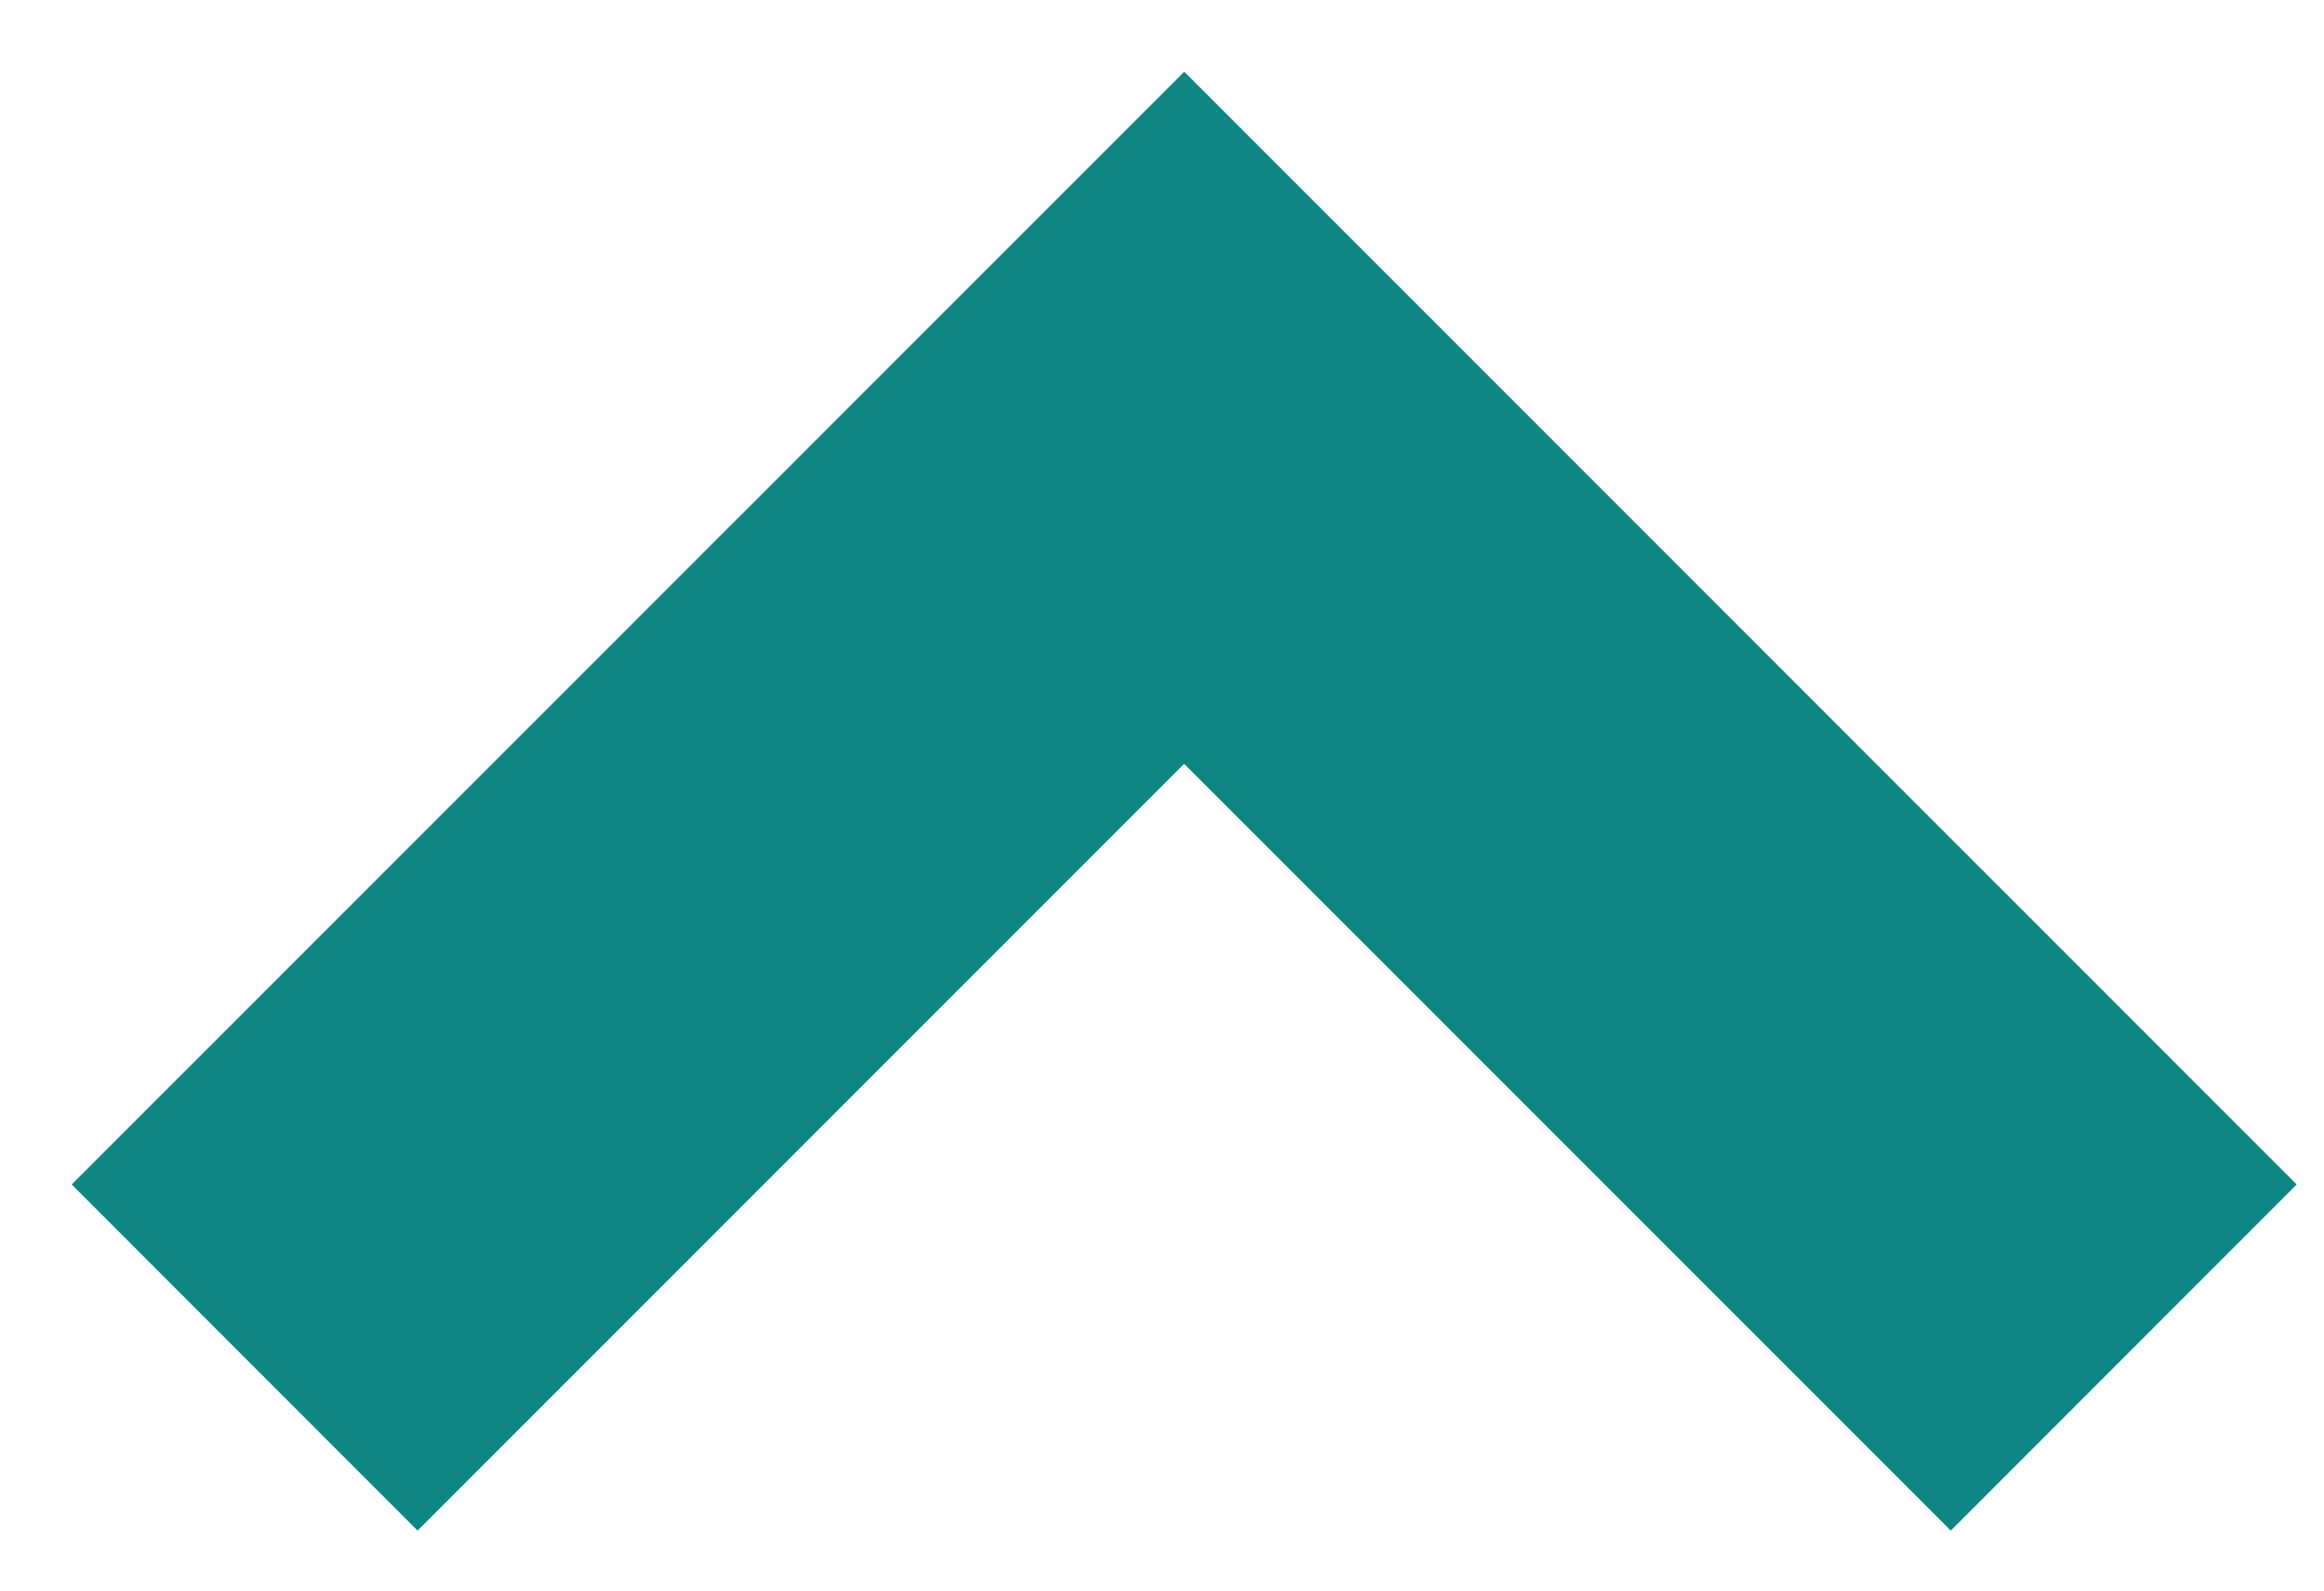
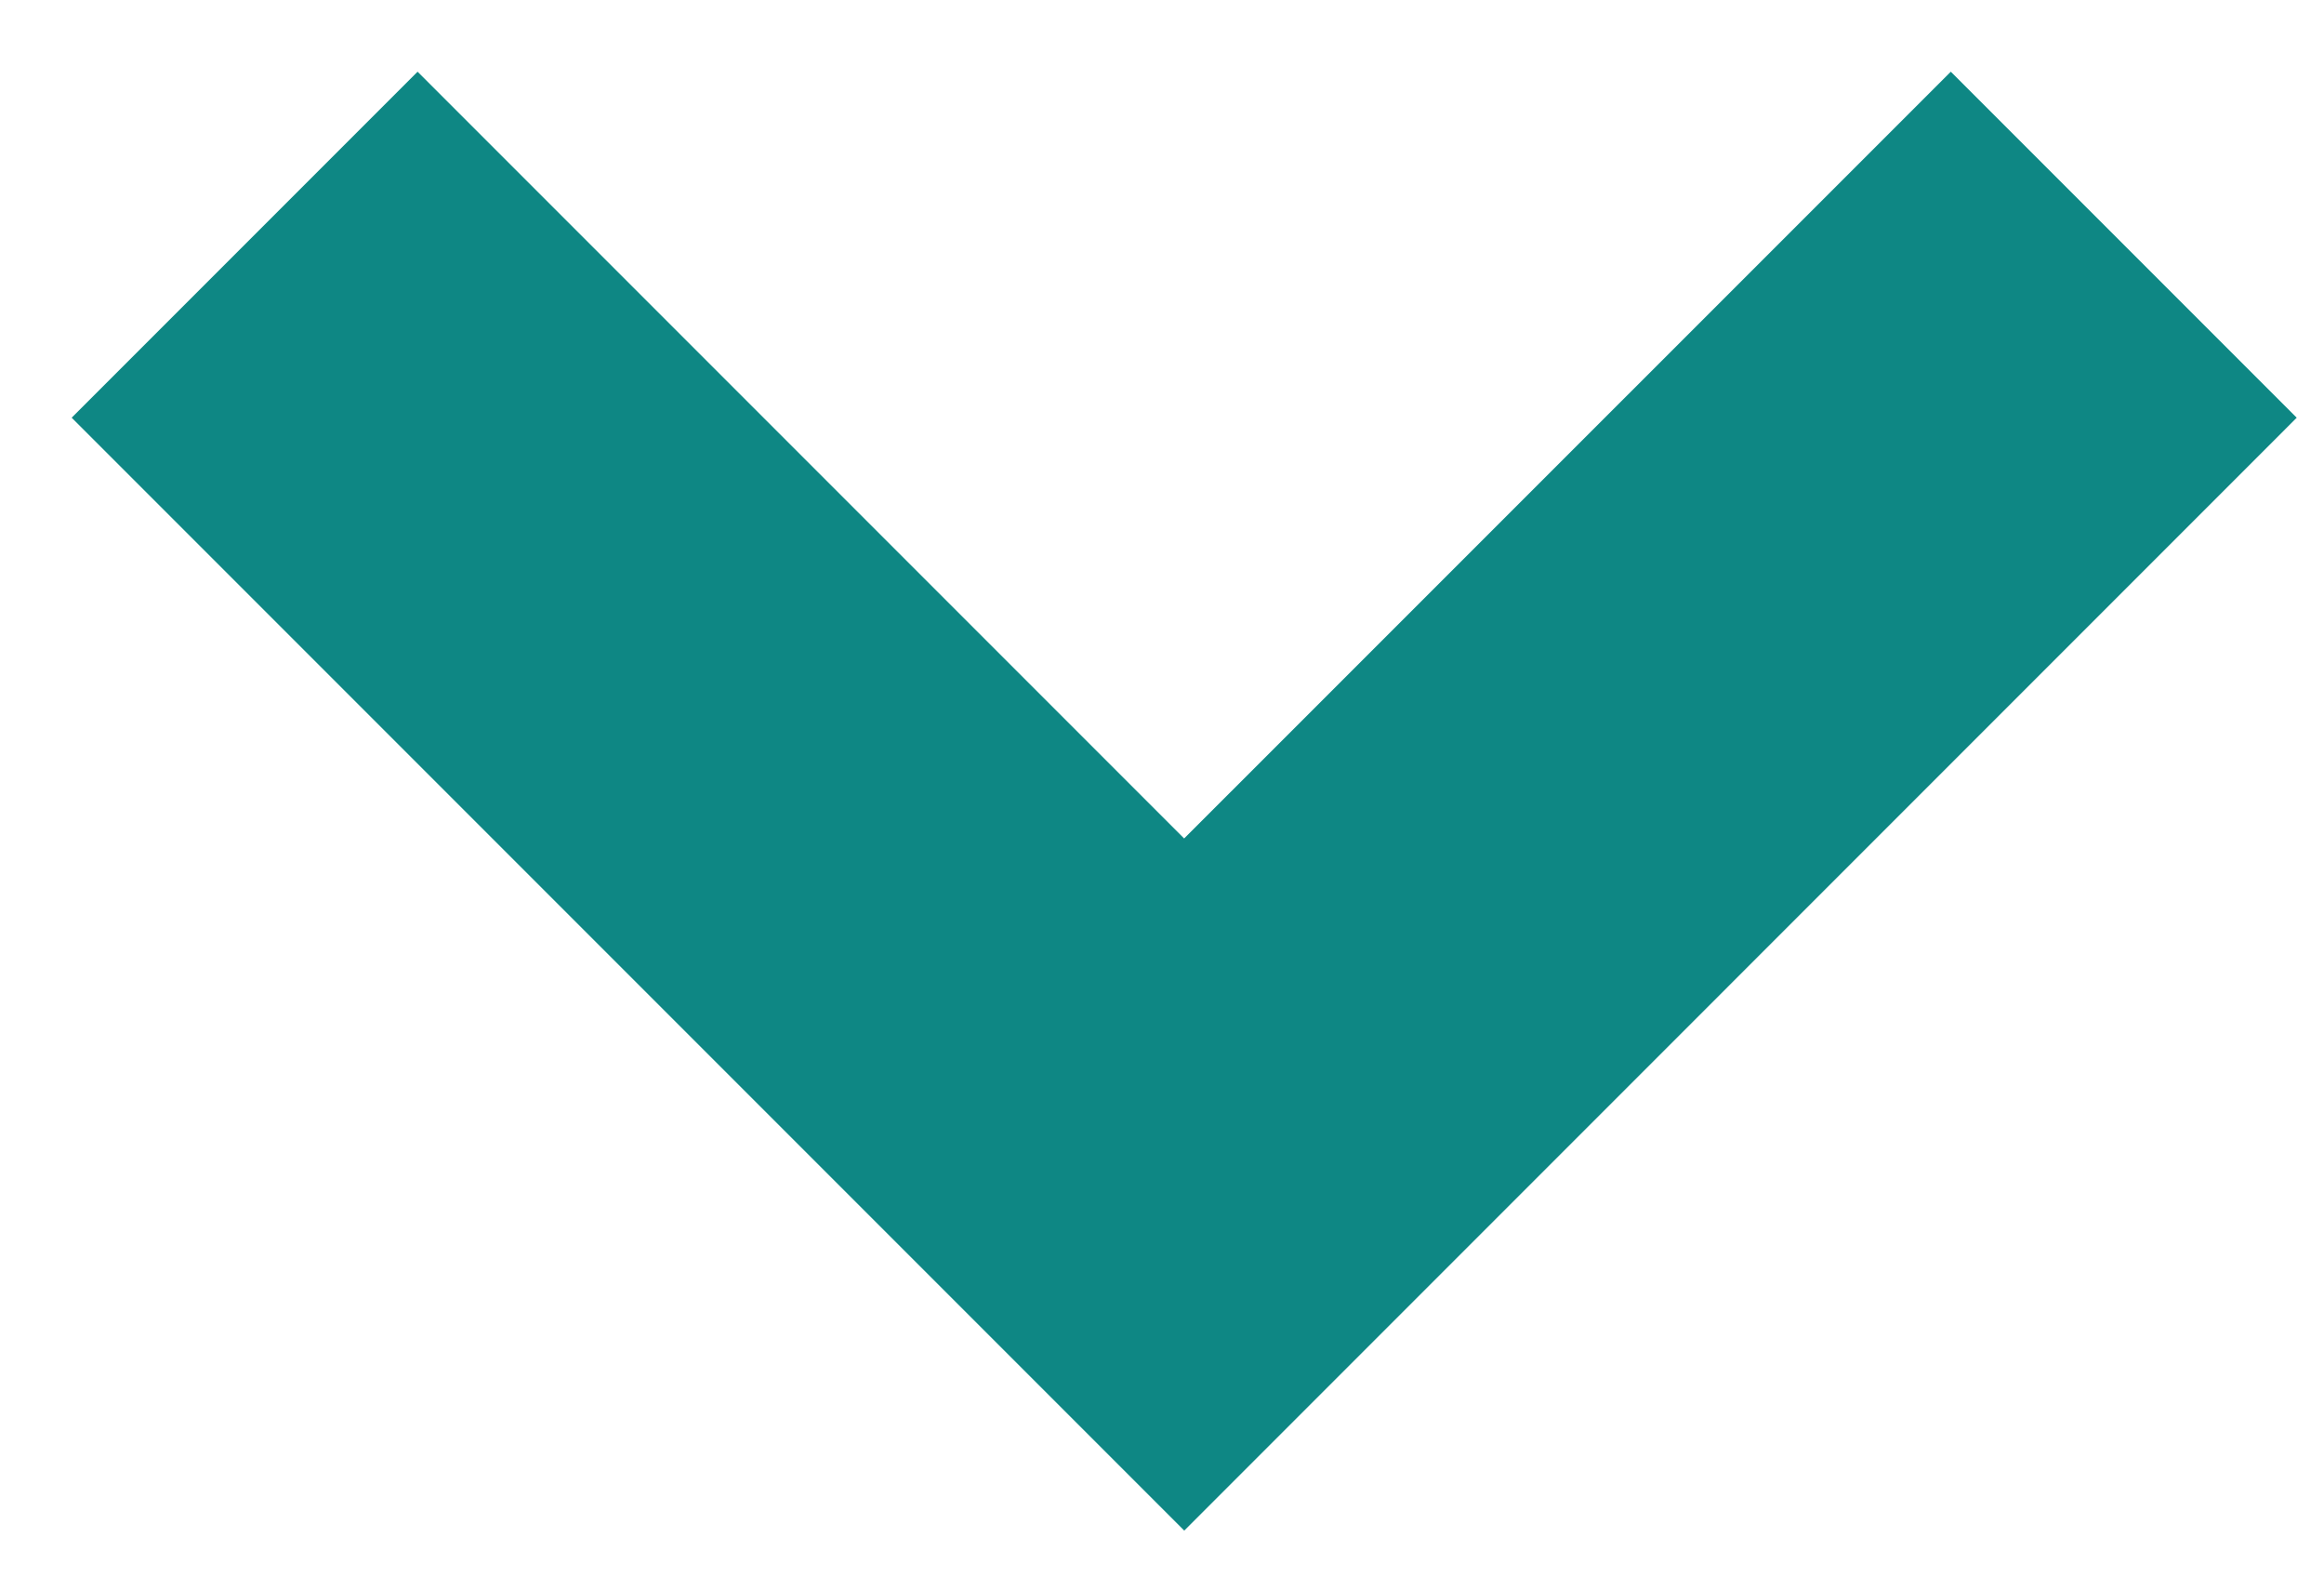
<svg xmlns="http://www.w3.org/2000/svg" width="19" height="13" viewBox="0 0 19 13" fill="none">
-   <path d="M15.949 12.51L18.777 9.681L9.682 0.586L0.586 9.681L3.414 12.51L9.681 6.243L15.949 12.51Z" fill="#0E8784" />
+   <path id="Path 2" d="M15.949 0.586L18.777 3.414L9.682 12.51L0.586 3.414L3.414 0.586L9.681 6.853L15.949 0.586Z" fill="#0E8784" />
</svg>
